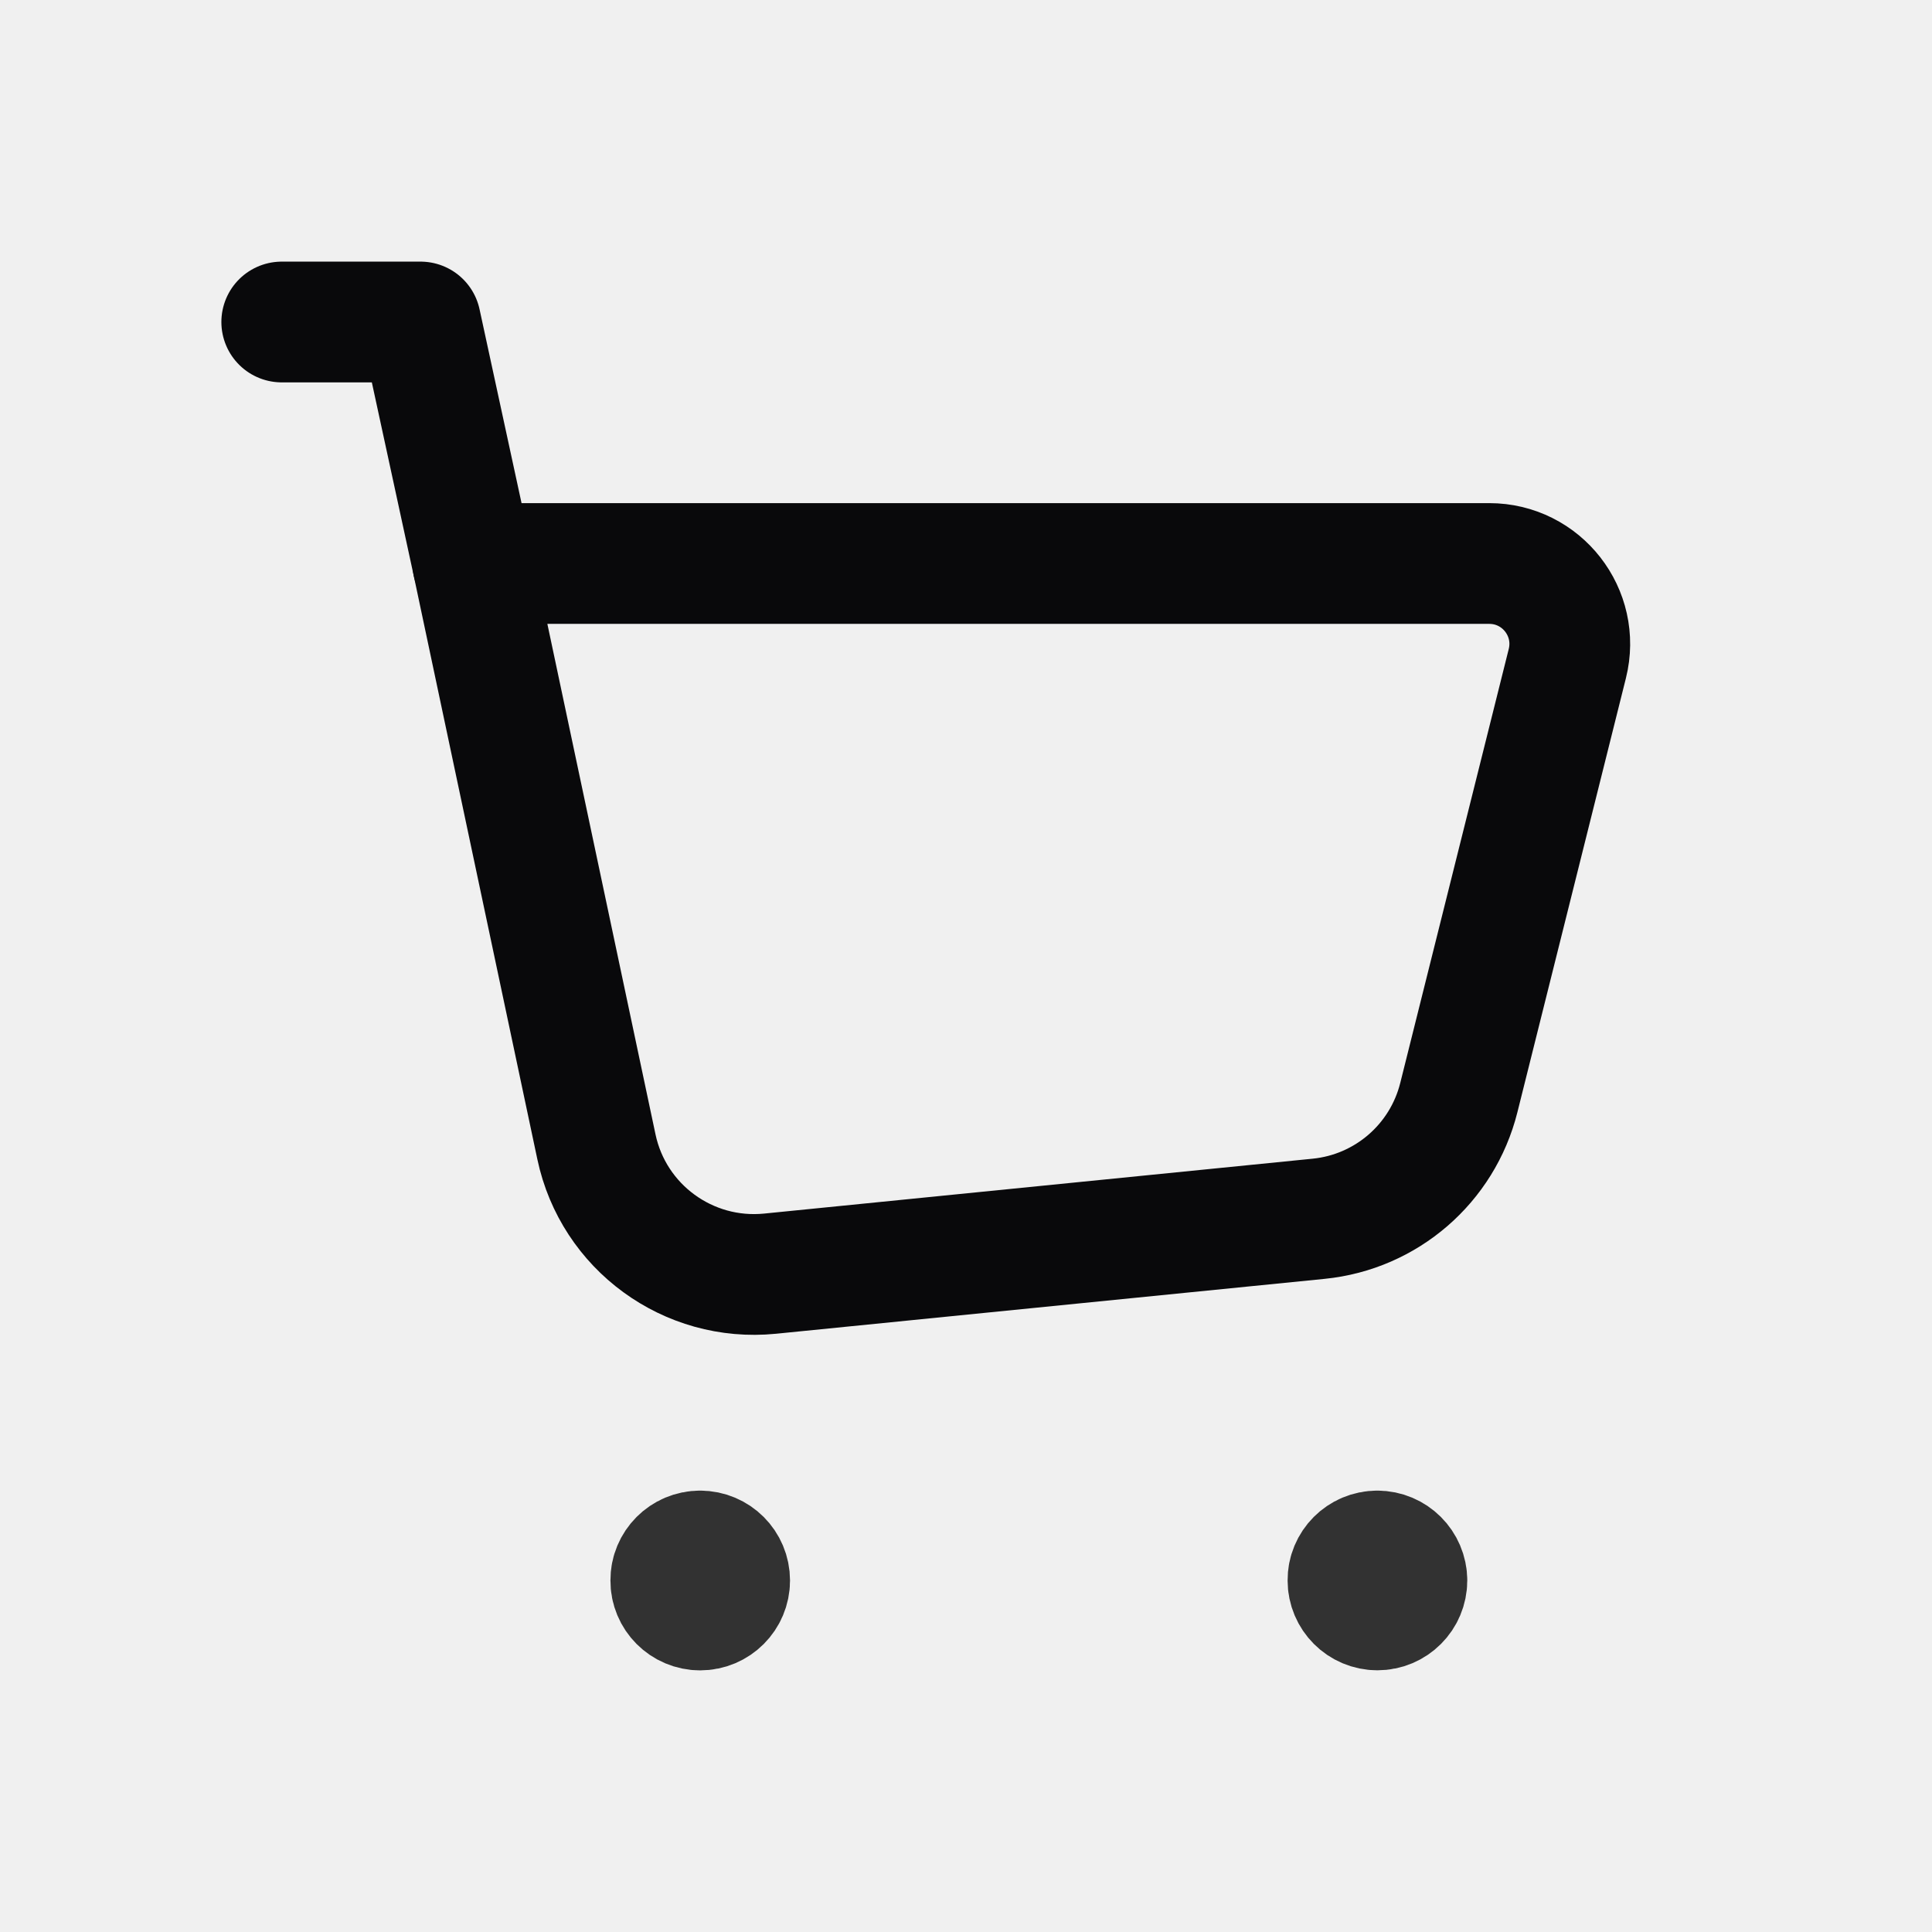
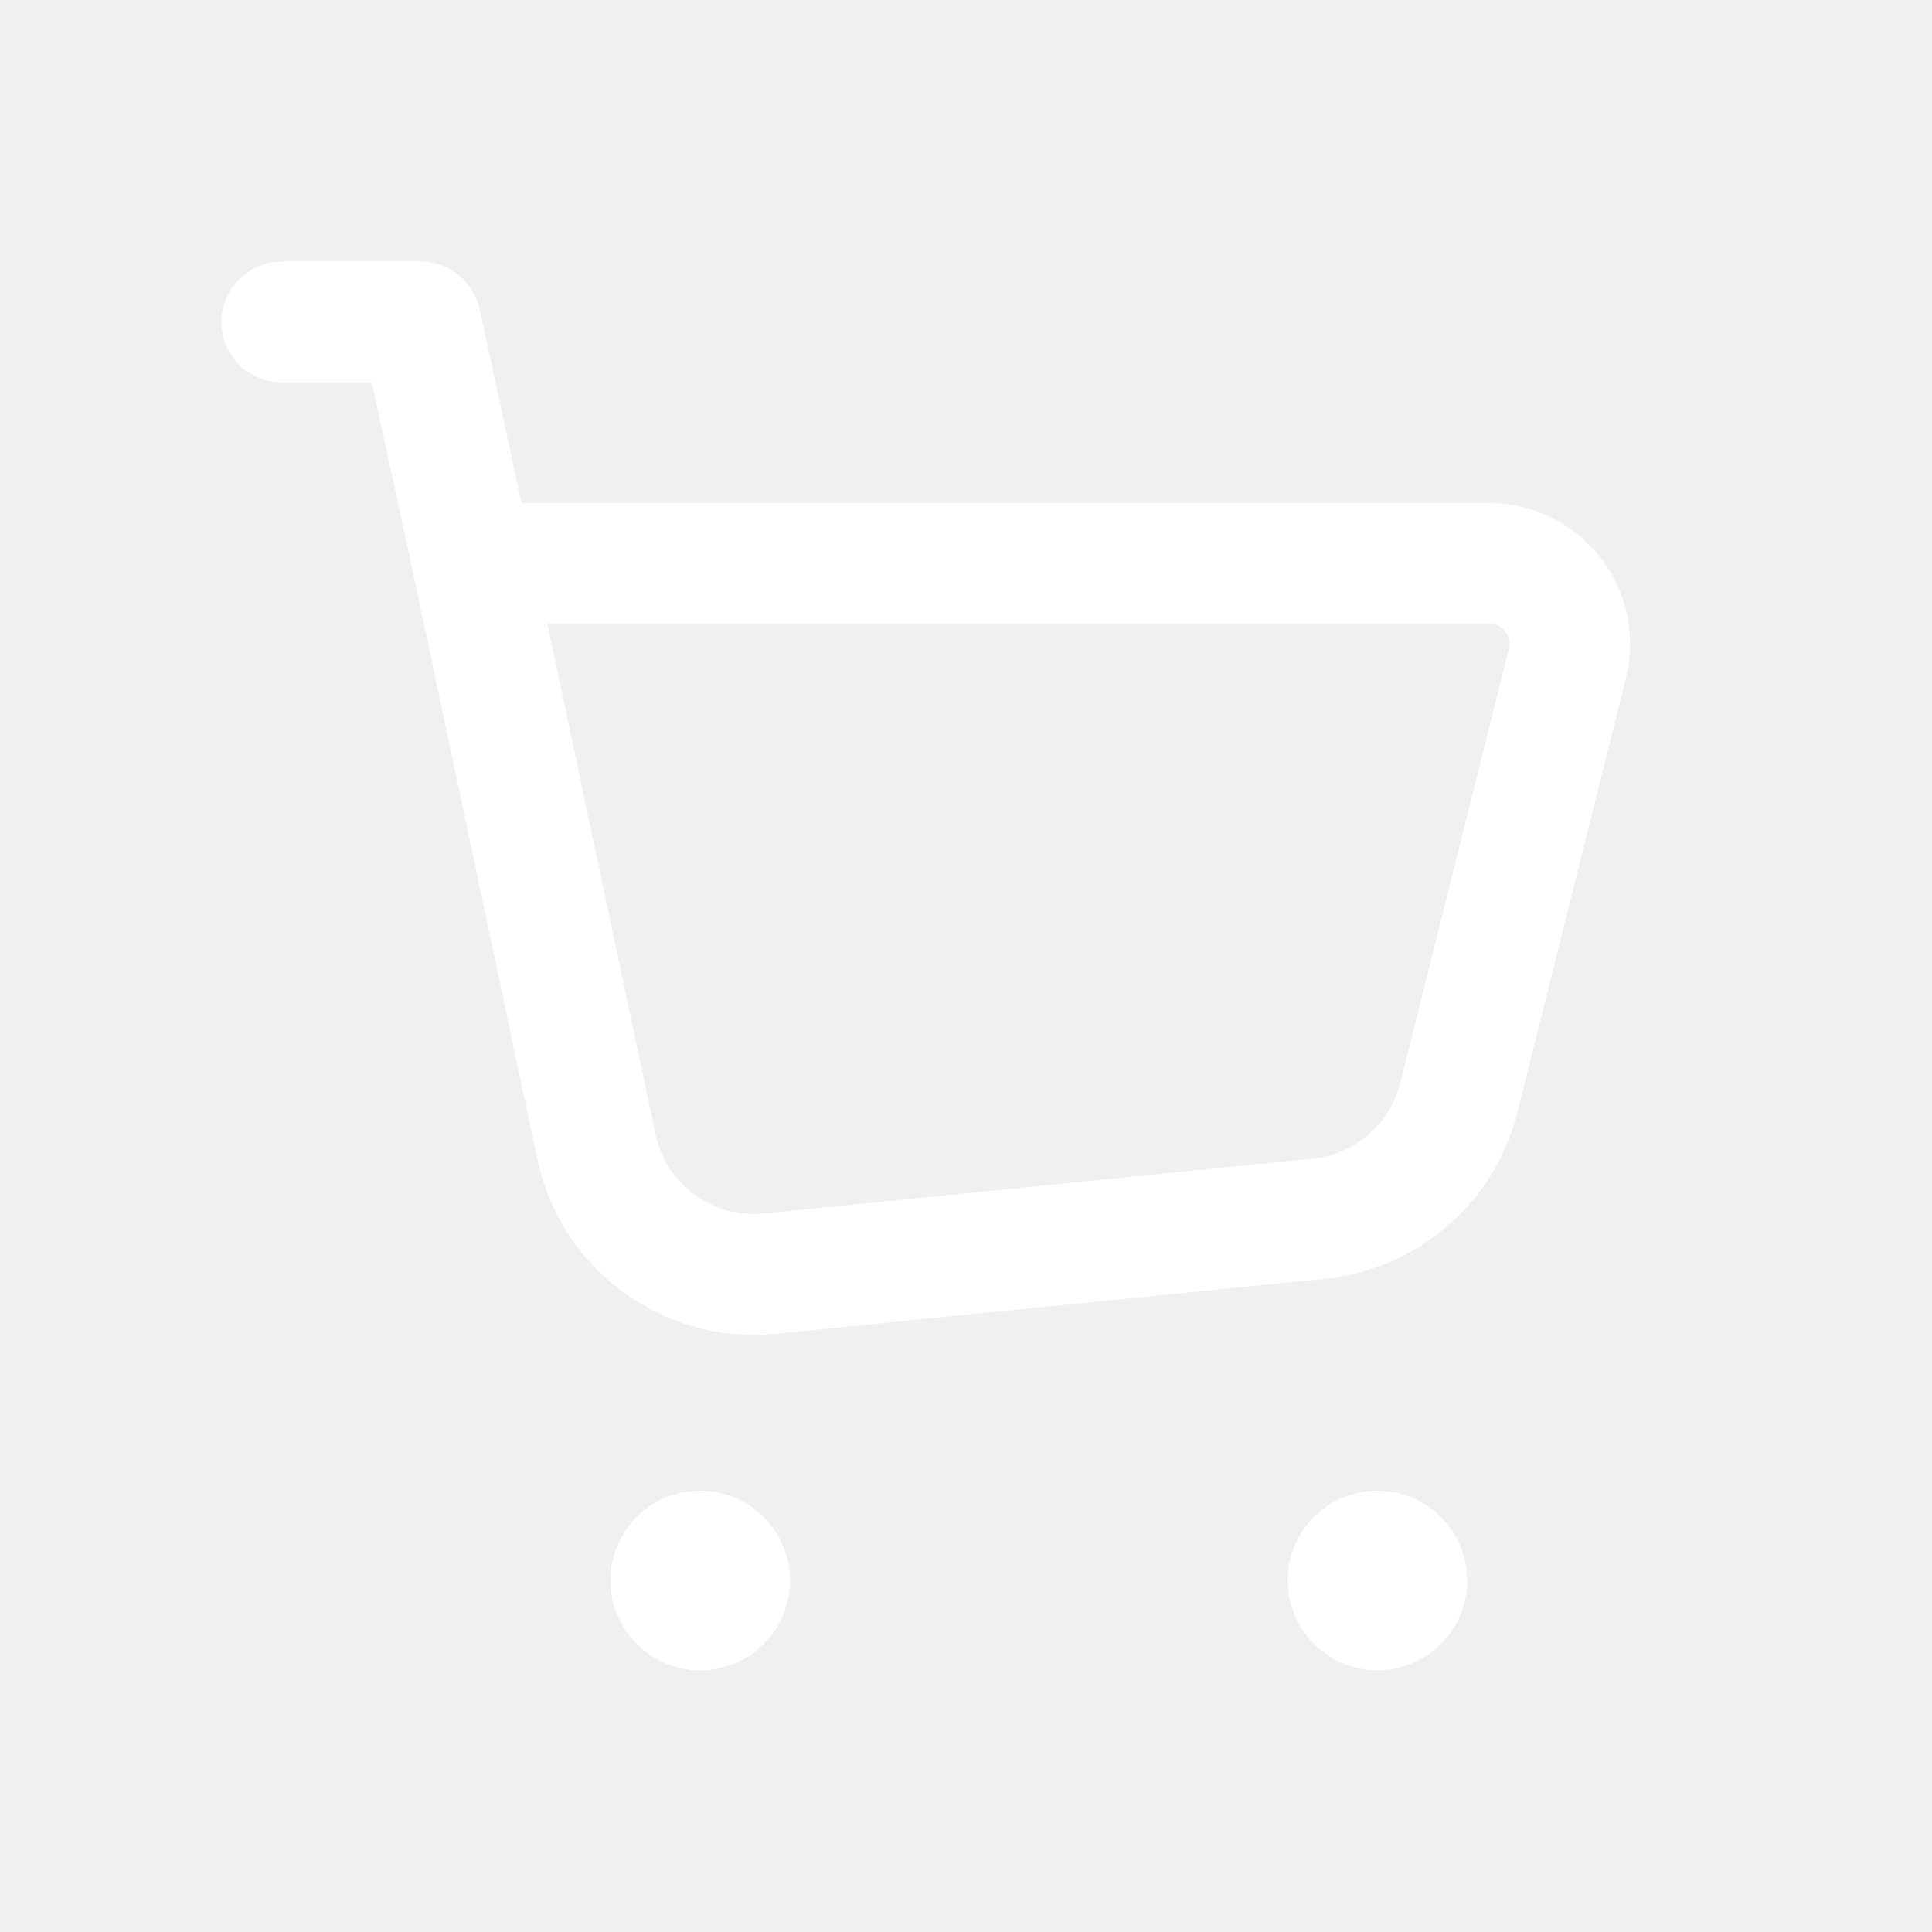
<svg xmlns="http://www.w3.org/2000/svg" width="24" height="24" viewBox="0 0 24 24" fill="none">
-   <path fill-rule="evenodd" clip-rule="evenodd" d="M7.409 14.246L5.874 7H18.5C19.151 7 19.628 7.611 19.47 8.243L18.122 13.635C17.917 14.454 17.221 15.056 16.381 15.14L9.565 15.822C8.549 15.923 7.62 15.244 7.409 14.246Z" stroke="#09090B" stroke-width="1.5" stroke-linecap="round" stroke-linejoin="round" />
-   <path d="M5.874 7L5.224 4H3.5" stroke="#09090B" stroke-width="1.5" stroke-linecap="round" stroke-linejoin="round" />
-   <path d="M17.109 19.267C16.907 19.267 16.743 19.431 16.745 19.633C16.745 19.835 16.909 19.999 17.111 19.999C17.313 19.999 17.477 19.835 17.477 19.633C17.476 19.431 17.312 19.267 17.109 19.267" stroke="#323232" stroke-width="1.5" stroke-linecap="round" stroke-linejoin="round" />
-   <path d="M8.697 19.267C8.495 19.267 8.331 19.431 8.333 19.633C8.331 19.836 8.496 20 8.698 20C8.9 20 9.064 19.836 9.064 19.634C9.064 19.431 8.9 19.267 8.697 19.267" stroke="#323232" stroke-width="1.5" stroke-linecap="round" stroke-linejoin="round" />
+   <path fill-rule="evenodd" clip-rule="evenodd" d="M7.409 14.246L5.874 7H18.5C19.151 7 19.628 7.611 19.47 8.243L18.122 13.635C17.917 14.454 17.221 15.056 16.381 15.14L9.565 15.822C8.549 15.923 7.62 15.244 7.409 14.246Z" stroke="white" stroke-width="1.5" stroke-linecap="round" stroke-linejoin="round" />
+   <path d="M5.874 7L5.224 4H3.5" stroke="white" stroke-width="1.5" stroke-linecap="round" stroke-linejoin="round" />
+   <path d="M17.109 19.267C16.907 19.267 16.743 19.431 16.745 19.633C16.745 19.835 16.909 19.999 17.111 19.999C17.313 19.999 17.477 19.835 17.477 19.633C17.476 19.431 17.312 19.267 17.109 19.267" stroke="white" stroke-width="1.5" stroke-linecap="round" stroke-linejoin="round" />
+   <path d="M8.697 19.267C8.495 19.267 8.331 19.431 8.333 19.633C8.331 19.836 8.496 20 8.698 20C8.9 20 9.064 19.836 9.064 19.634C9.064 19.431 8.9 19.267 8.697 19.267" stroke="white" stroke-width="1.5" stroke-linecap="round" stroke-linejoin="round" />
</svg>
